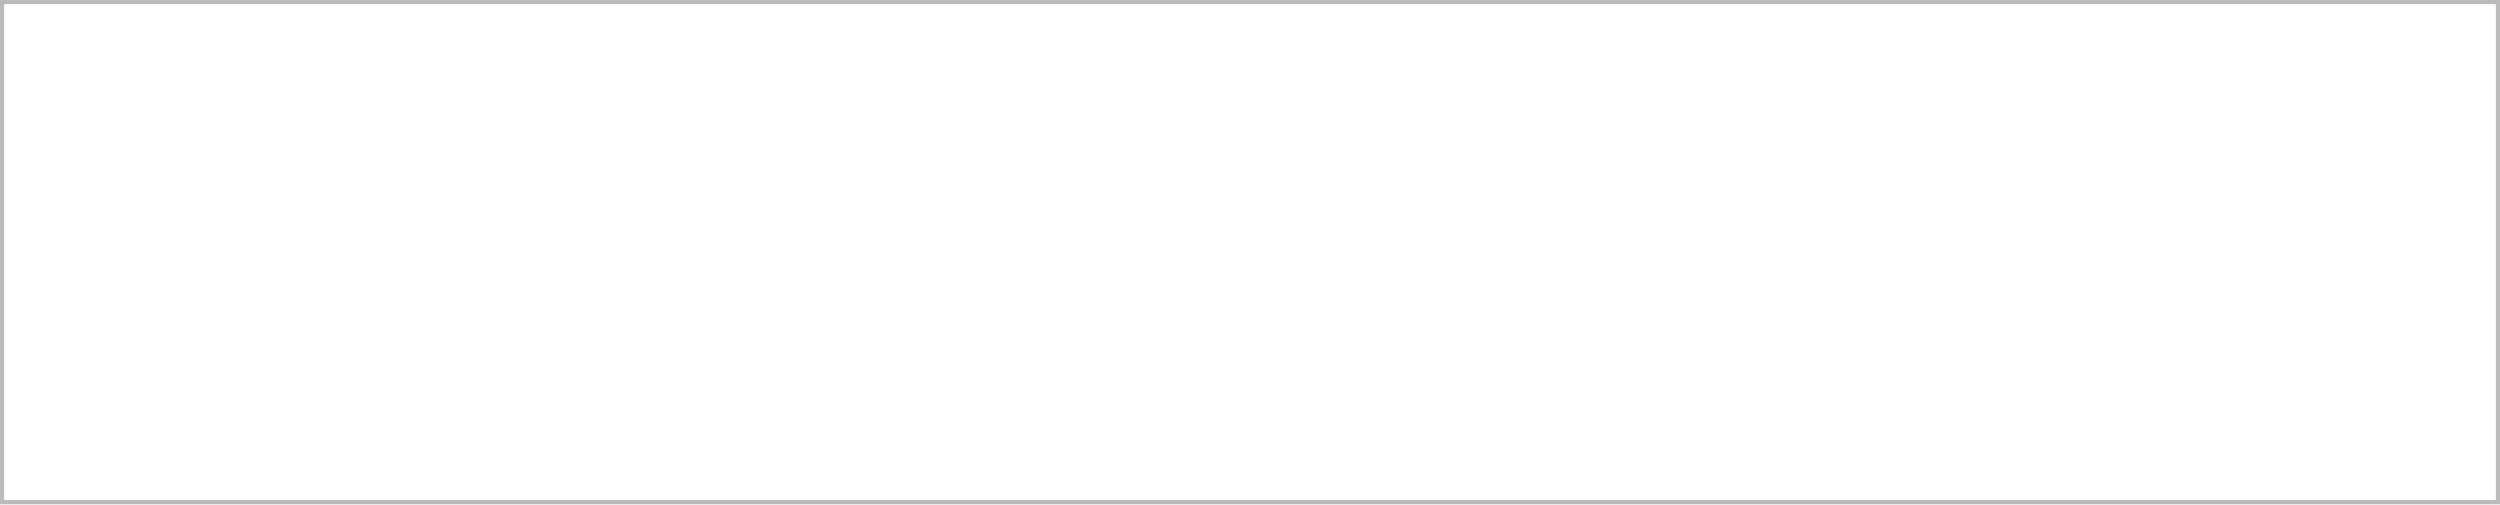
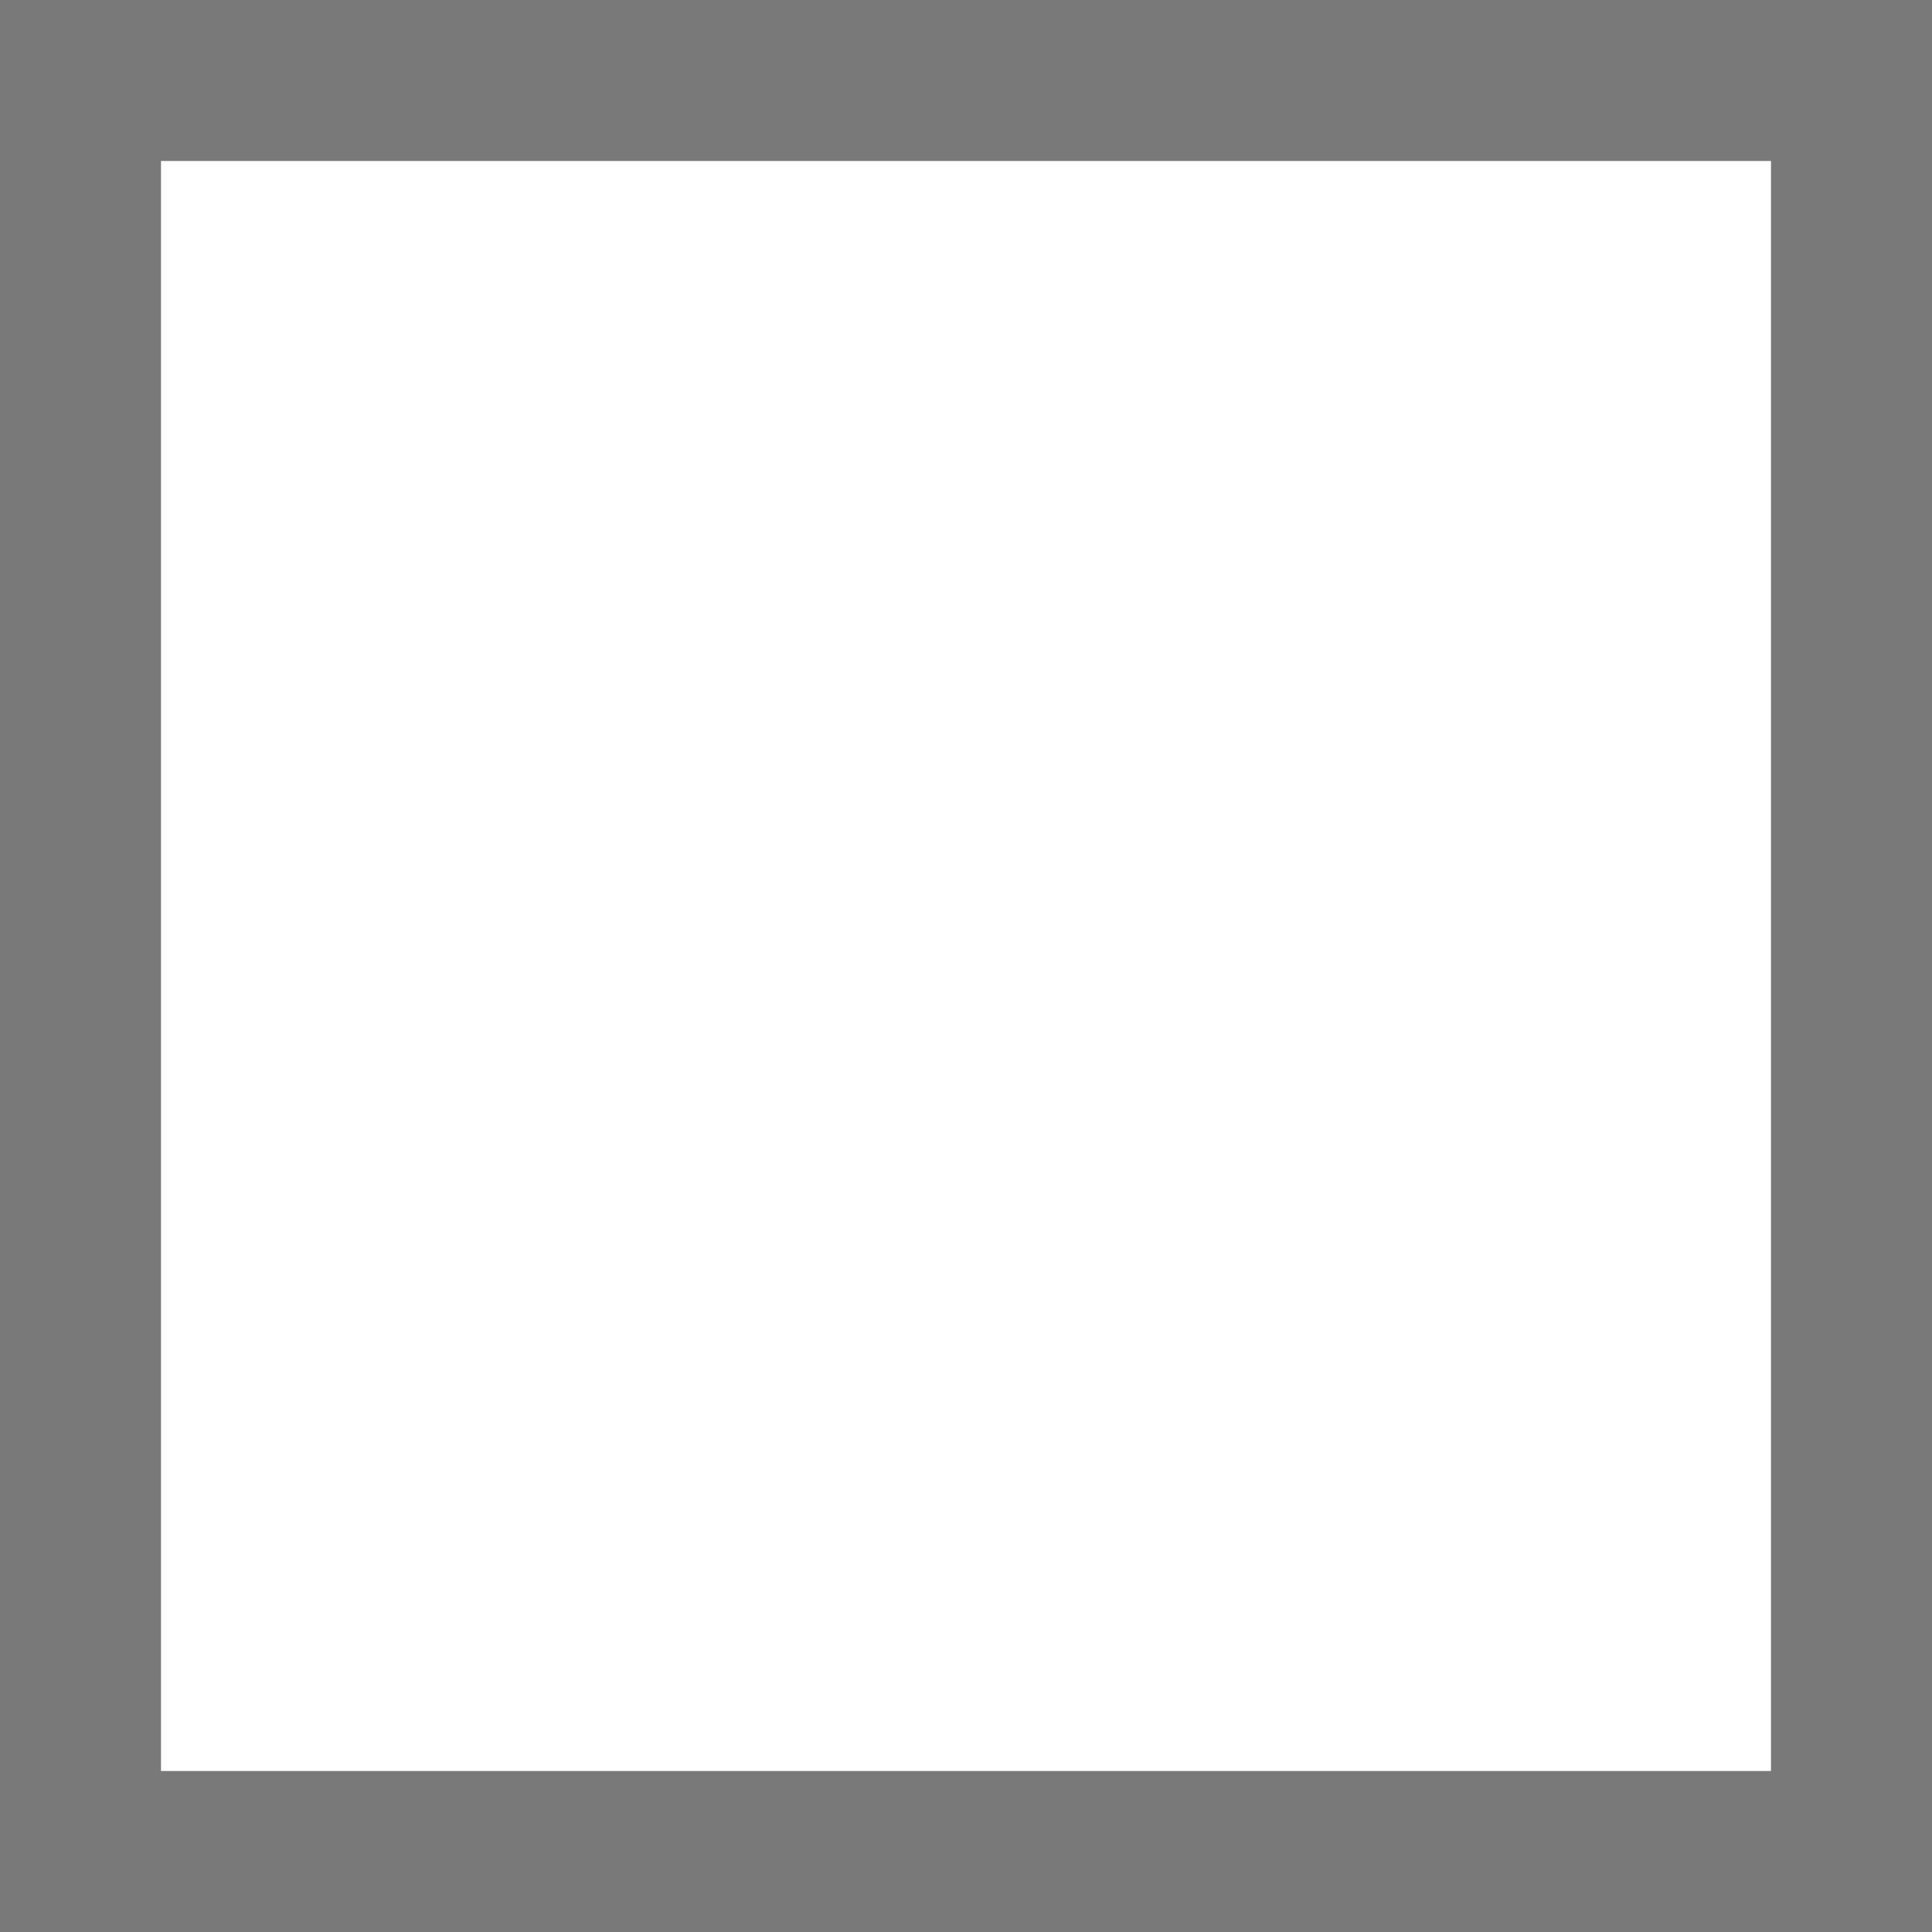
- <svg xmlns="http://www.w3.org/2000/svg" version="1.1" width="605px" height="122px">
-   <g transform="translate(-20 -59)">
-     <path d="M 21 60 L 624 60 L 624 180 L 21 180 L 21 60 Z " fill-rule="nonzero" fill="#ffffff" stroke="none" />
-     <path d="M 20.5 59.5 L 624.5 59.5 L 624.5 180.5 L 20.5 180.5 L 20.5 59.5 Z " stroke-width="1" stroke="#797979" fill="none" stroke-opacity="0.447" />
-   </g>
+ <svg xmlns="http://www.w3.org/2000/svg" version="1.1" width="12px" height="12px" viewBox="266 174 12 12">
+   <path d="M 266.5 174.5 L 277.5 174.5 L 277.5 185.5 L 266.5 185.5 L 266.5 174.5 Z " fill-rule="nonzero" fill="#ffffff" stroke="none" />
+   <path d="M 266.5 174.5 L 277.5 174.5 L 277.5 185.5 L 266.5 185.5 L 266.5 174.5 Z " stroke-width="1" stroke="#797979" fill="none" />
</svg>
